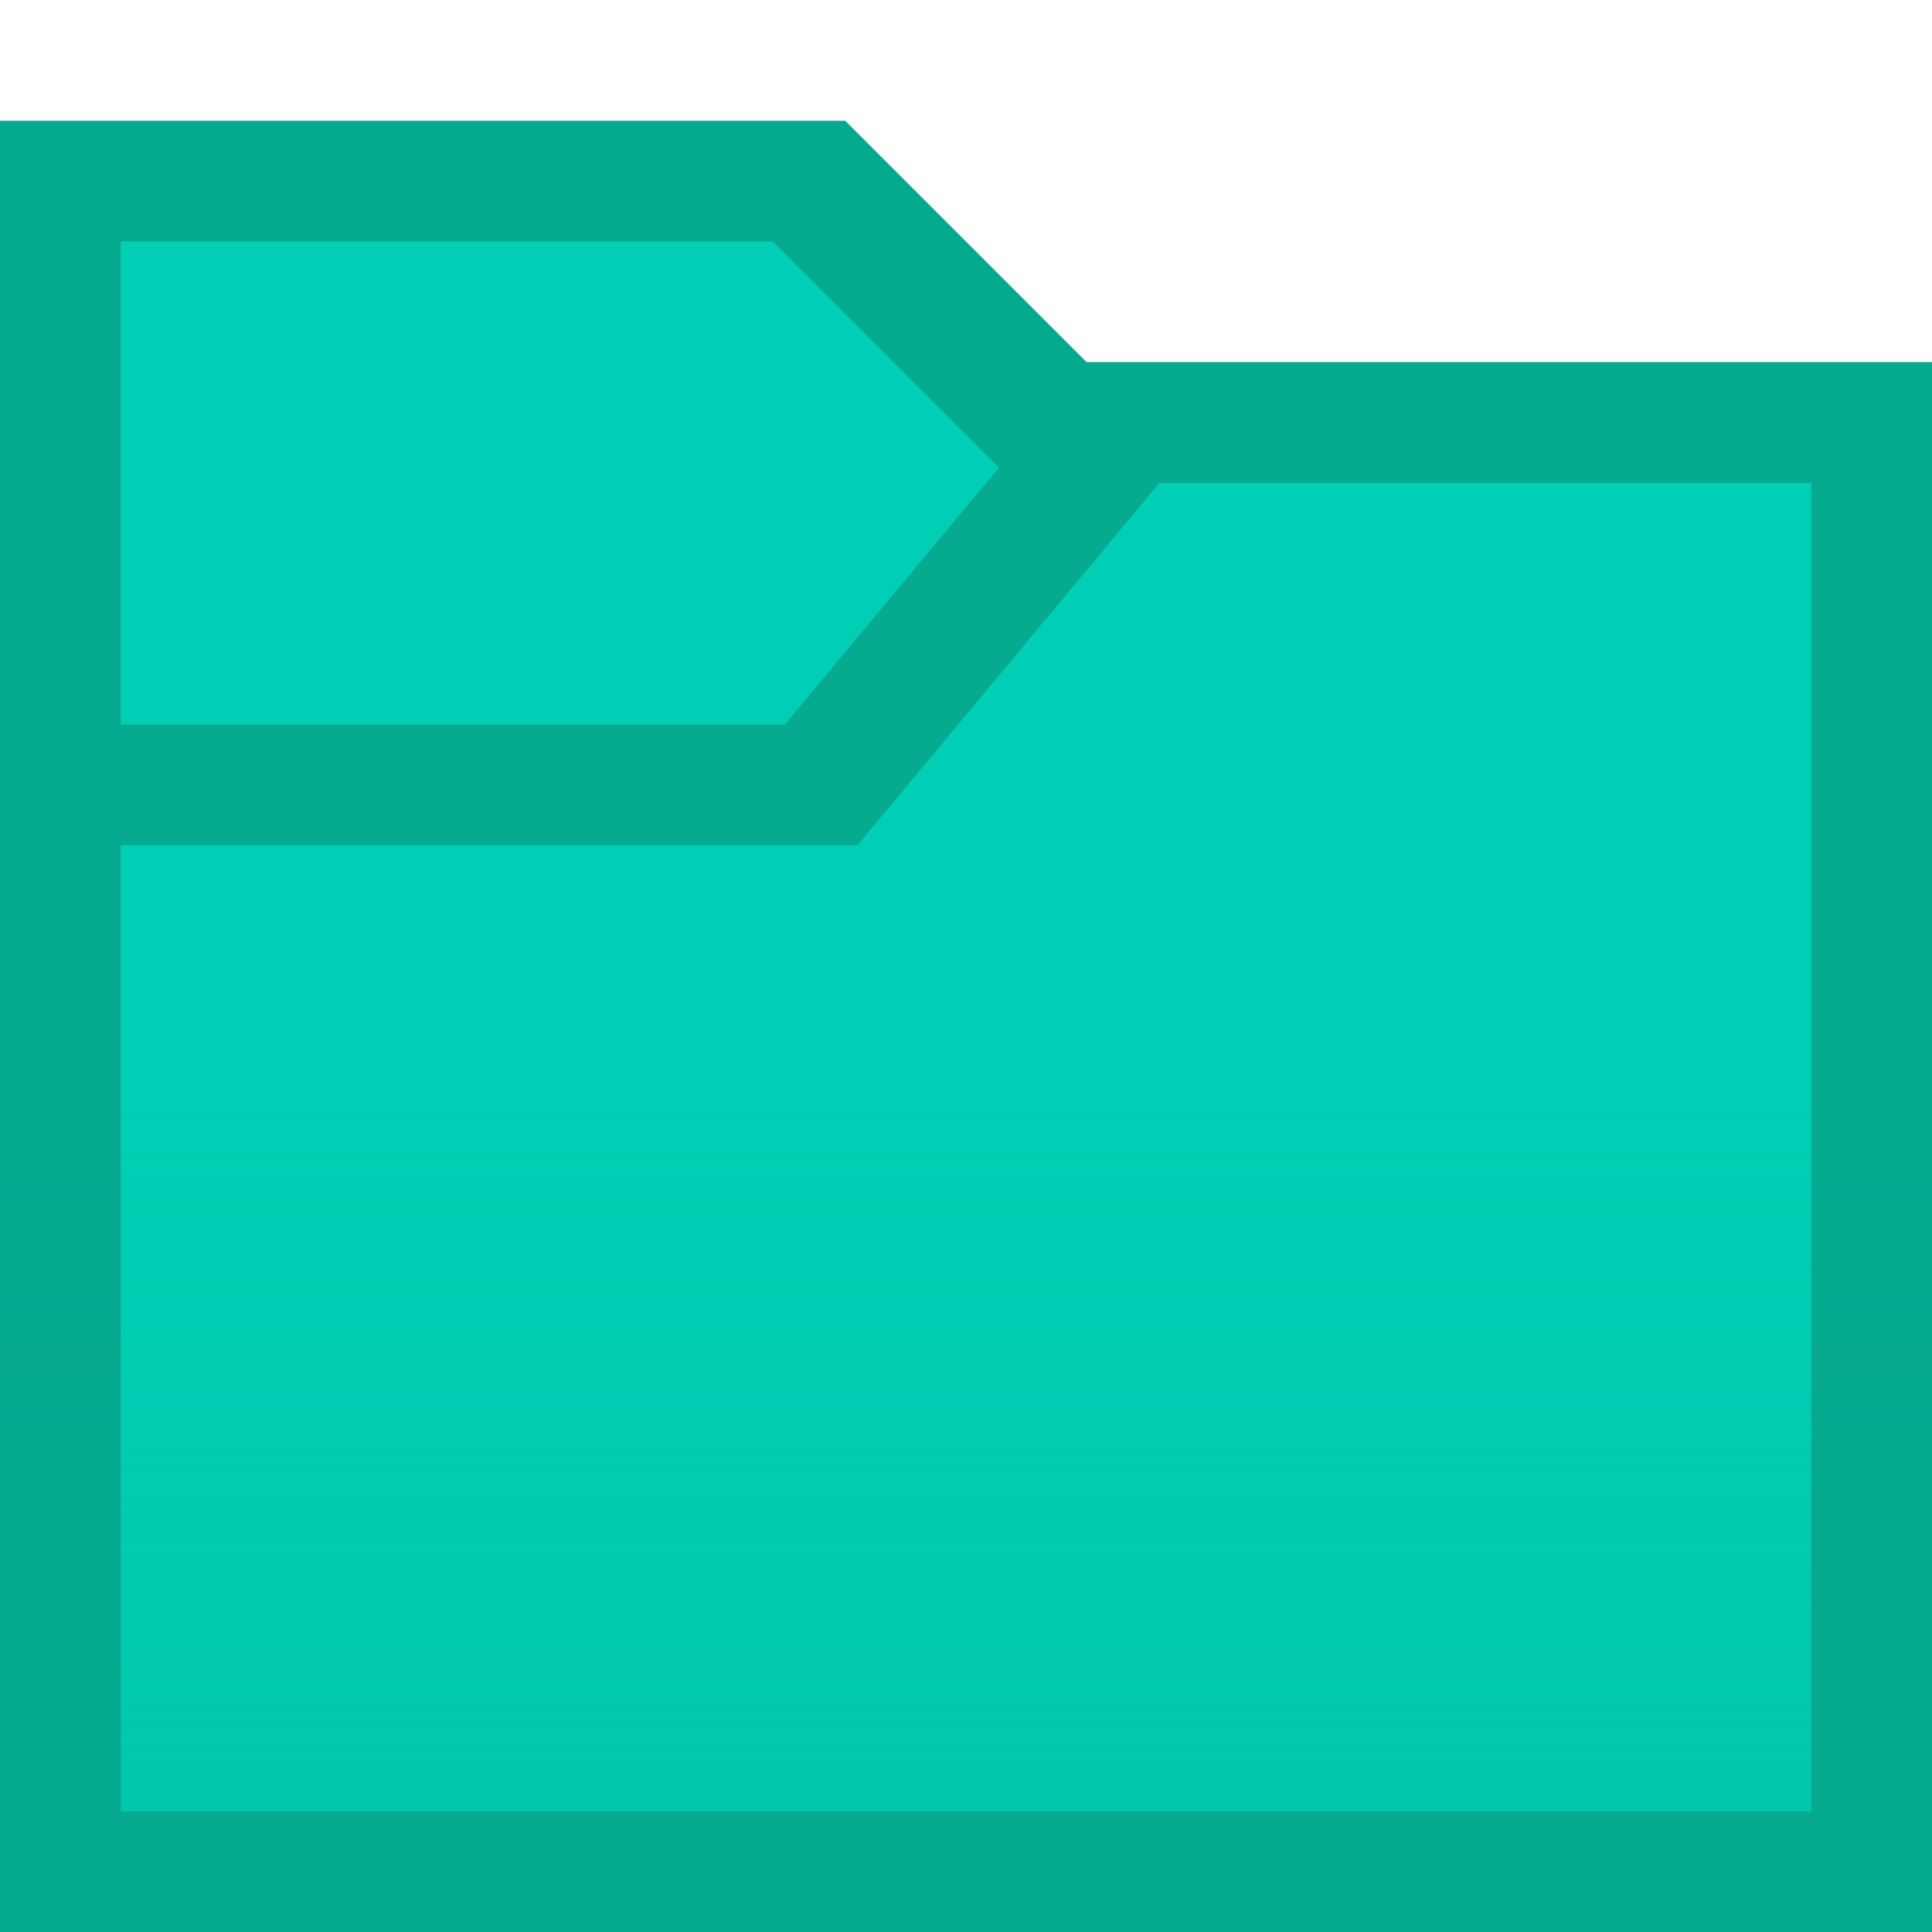
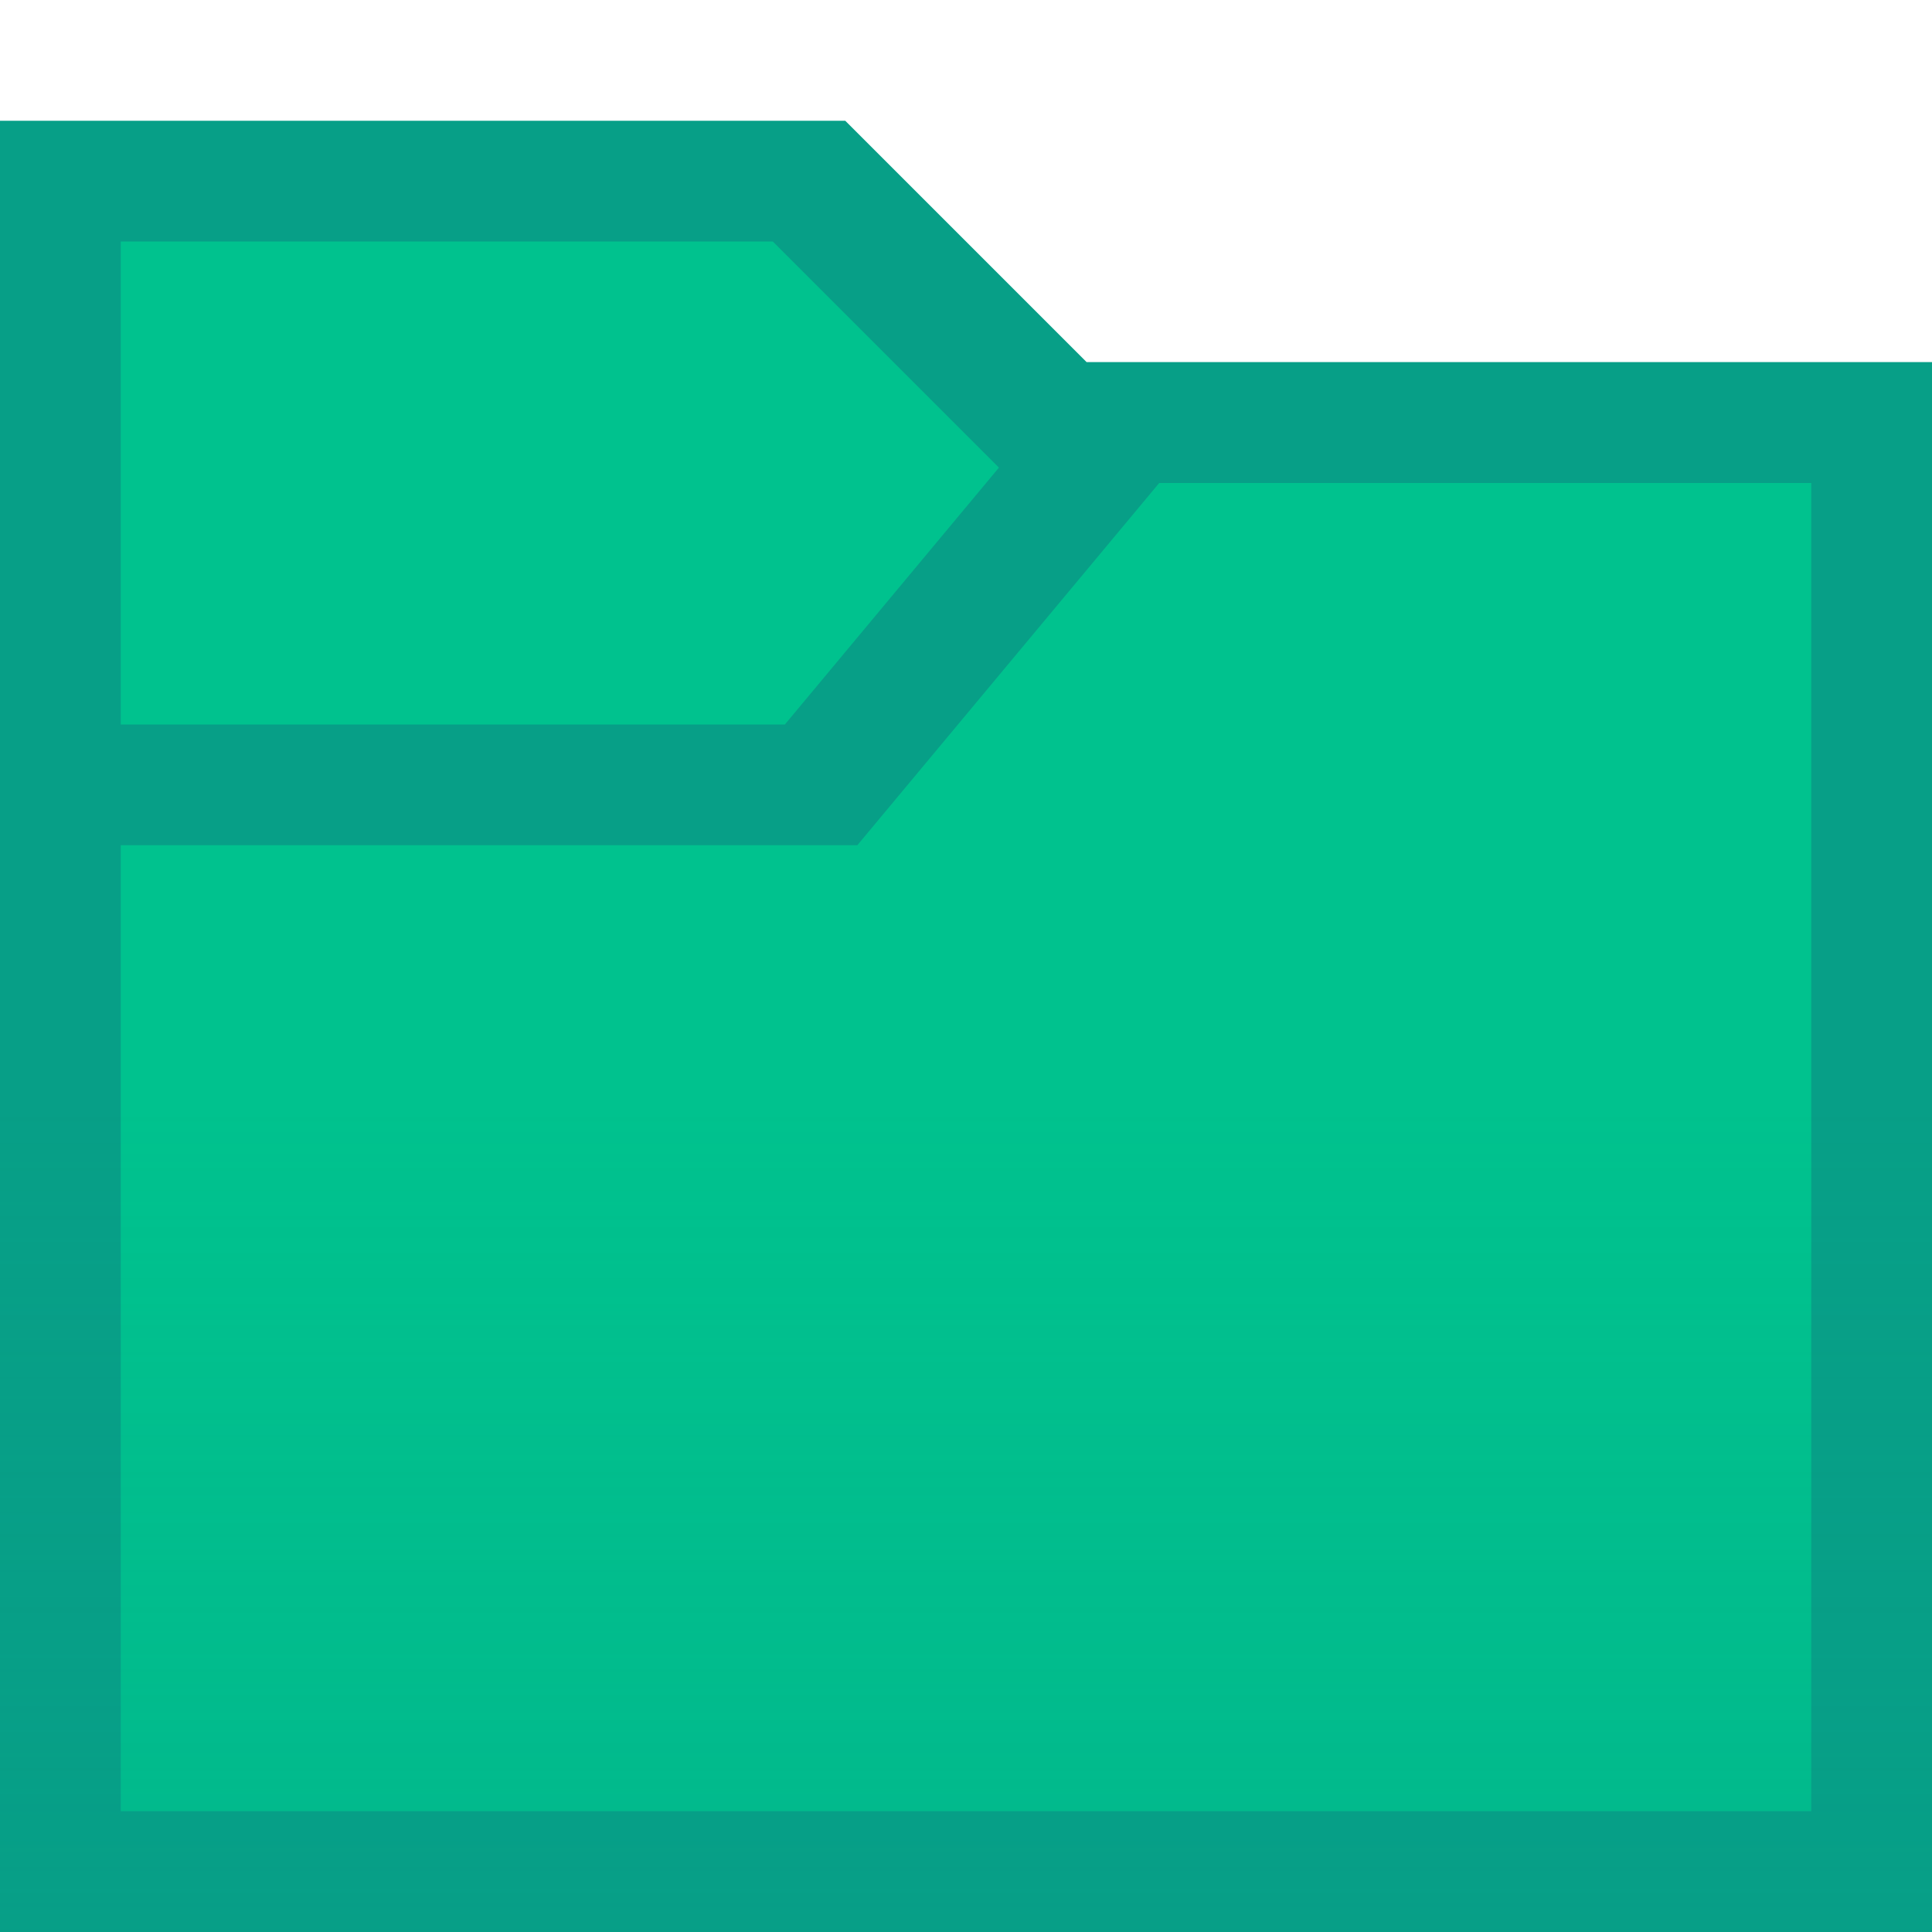
<svg xmlns="http://www.w3.org/2000/svg" xmlns:xlink="http://www.w3.org/1999/xlink" width="16" height="16" id="svg4159" version="1.1" viewBox="0 0 16 16">
  <defs id="defs4161">
    <linearGradient xlink:href="#linearGradient1027" id="linearGradient1029" x1="99.483" y1="170" x2="99.483" y2="155.183" gradientUnits="userSpaceOnUse" gradientTransform="matrix(0.5213141,0,0,0.5213141,-43.86206,-71.69236)" />
    <linearGradient id="linearGradient1027">
-       <stop style="stop-color:#06aa8f;stop-opacity:1" offset="0" id="stop1023" />
-       <stop style="stop-color:#06aa8f;stop-opacity:0" offset="1" id="stop1025" />
+       <stop style="stop-color:#079f87;stop-opacity:1" offset="0" id="stop1023" />
+       <stop style="stop-color:#079f87;stop-opacity:0" offset="1" id="stop1025" />
    </linearGradient>
  </defs>
  <g id="layer1">
    <g id="g842">
-       <path id="rect4136" d="m 0,1 v 14 h 2 12 2 V 5 3 H 9 L 7,1 H 2 1 Z" style="opacity:1;fill:#06aa8f;fill-opacity:1;fill-rule:nonzero;stroke:none;stroke-width:0.5;stroke-linecap:round;stroke-linejoin:miter;stroke-miterlimit:4;stroke-dasharray:none;stroke-dashoffset:0;stroke-opacity:1" />
-       <path id="path821" d="m 1,2 h 5.4 l 2,2 H 15 V 14 H 1 Z" style="fill:#00cfb5;fill-opacity:1;stroke:none;stroke-width:1px;stroke-linecap:butt;stroke-linejoin:miter;stroke-opacity:1" />
-       <path id="path829" d="M 0,6 H 6.5 L 9,3 h 7 V 16 H 0 Z" style="fill:#06aa8f;fill-opacity:1;stroke:none;stroke-width:1px;stroke-linecap:butt;stroke-linejoin:miter;stroke-opacity:1" />
-       <path id="path831" d="M 1,7 H 7.1 L 9.6,4 H 15 V 15 H 1 Z" style="fill:#00cfb5;fill-opacity:1;stroke:none;stroke-width:1px;stroke-linecap:butt;stroke-linejoin:miter;stroke-opacity:1" />
+       <path id="rect4136" d="m 0,1 v 14 h 2 12 2 V 5 3 H 9 L 7,1 H 2 1 Z" style="opacity:1;fill:#079f87;fill-opacity:1;fill-rule:nonzero;stroke:none;stroke-width:0.5;stroke-linecap:round;stroke-linejoin:miter;stroke-miterlimit:4;stroke-dasharray:none;stroke-dashoffset:0;stroke-opacity:1" />
+       <path id="path821" d="m 1,2 h 5.4 l 2,2 H 15 V 14 H 1 Z" style="fill:#00c28e;fill-opacity:1;stroke:none;stroke-width:1px;stroke-linecap:butt;stroke-linejoin:miter;stroke-opacity:1" />
+       <path id="path829" d="M 0,6 H 6.5 L 9,3 h 7 V 16 H 0 Z" style="fill:#079f87;fill-opacity:1;stroke:none;stroke-width:1px;stroke-linecap:butt;stroke-linejoin:miter;stroke-opacity:1" />
+       <path id="path831" d="M 1,7 H 7.1 L 9.6,4 H 15 V 15 H 1 Z" style="fill:#00c28e;fill-opacity:1;stroke:none;stroke-width:1px;stroke-linecap:butt;stroke-linejoin:miter;stroke-opacity:1" />
      <rect y="9" x="0" height="7" width="16" id="rect1005" style="opacity:0.3;fill:url(#linearGradient1029);fill-opacity:1;stroke:none;stroke-width:0.276;stroke-linejoin:bevel;stroke-miterlimit:4;stroke-dasharray:none;stroke-opacity:1" />
    </g>
  </g>
</svg>
